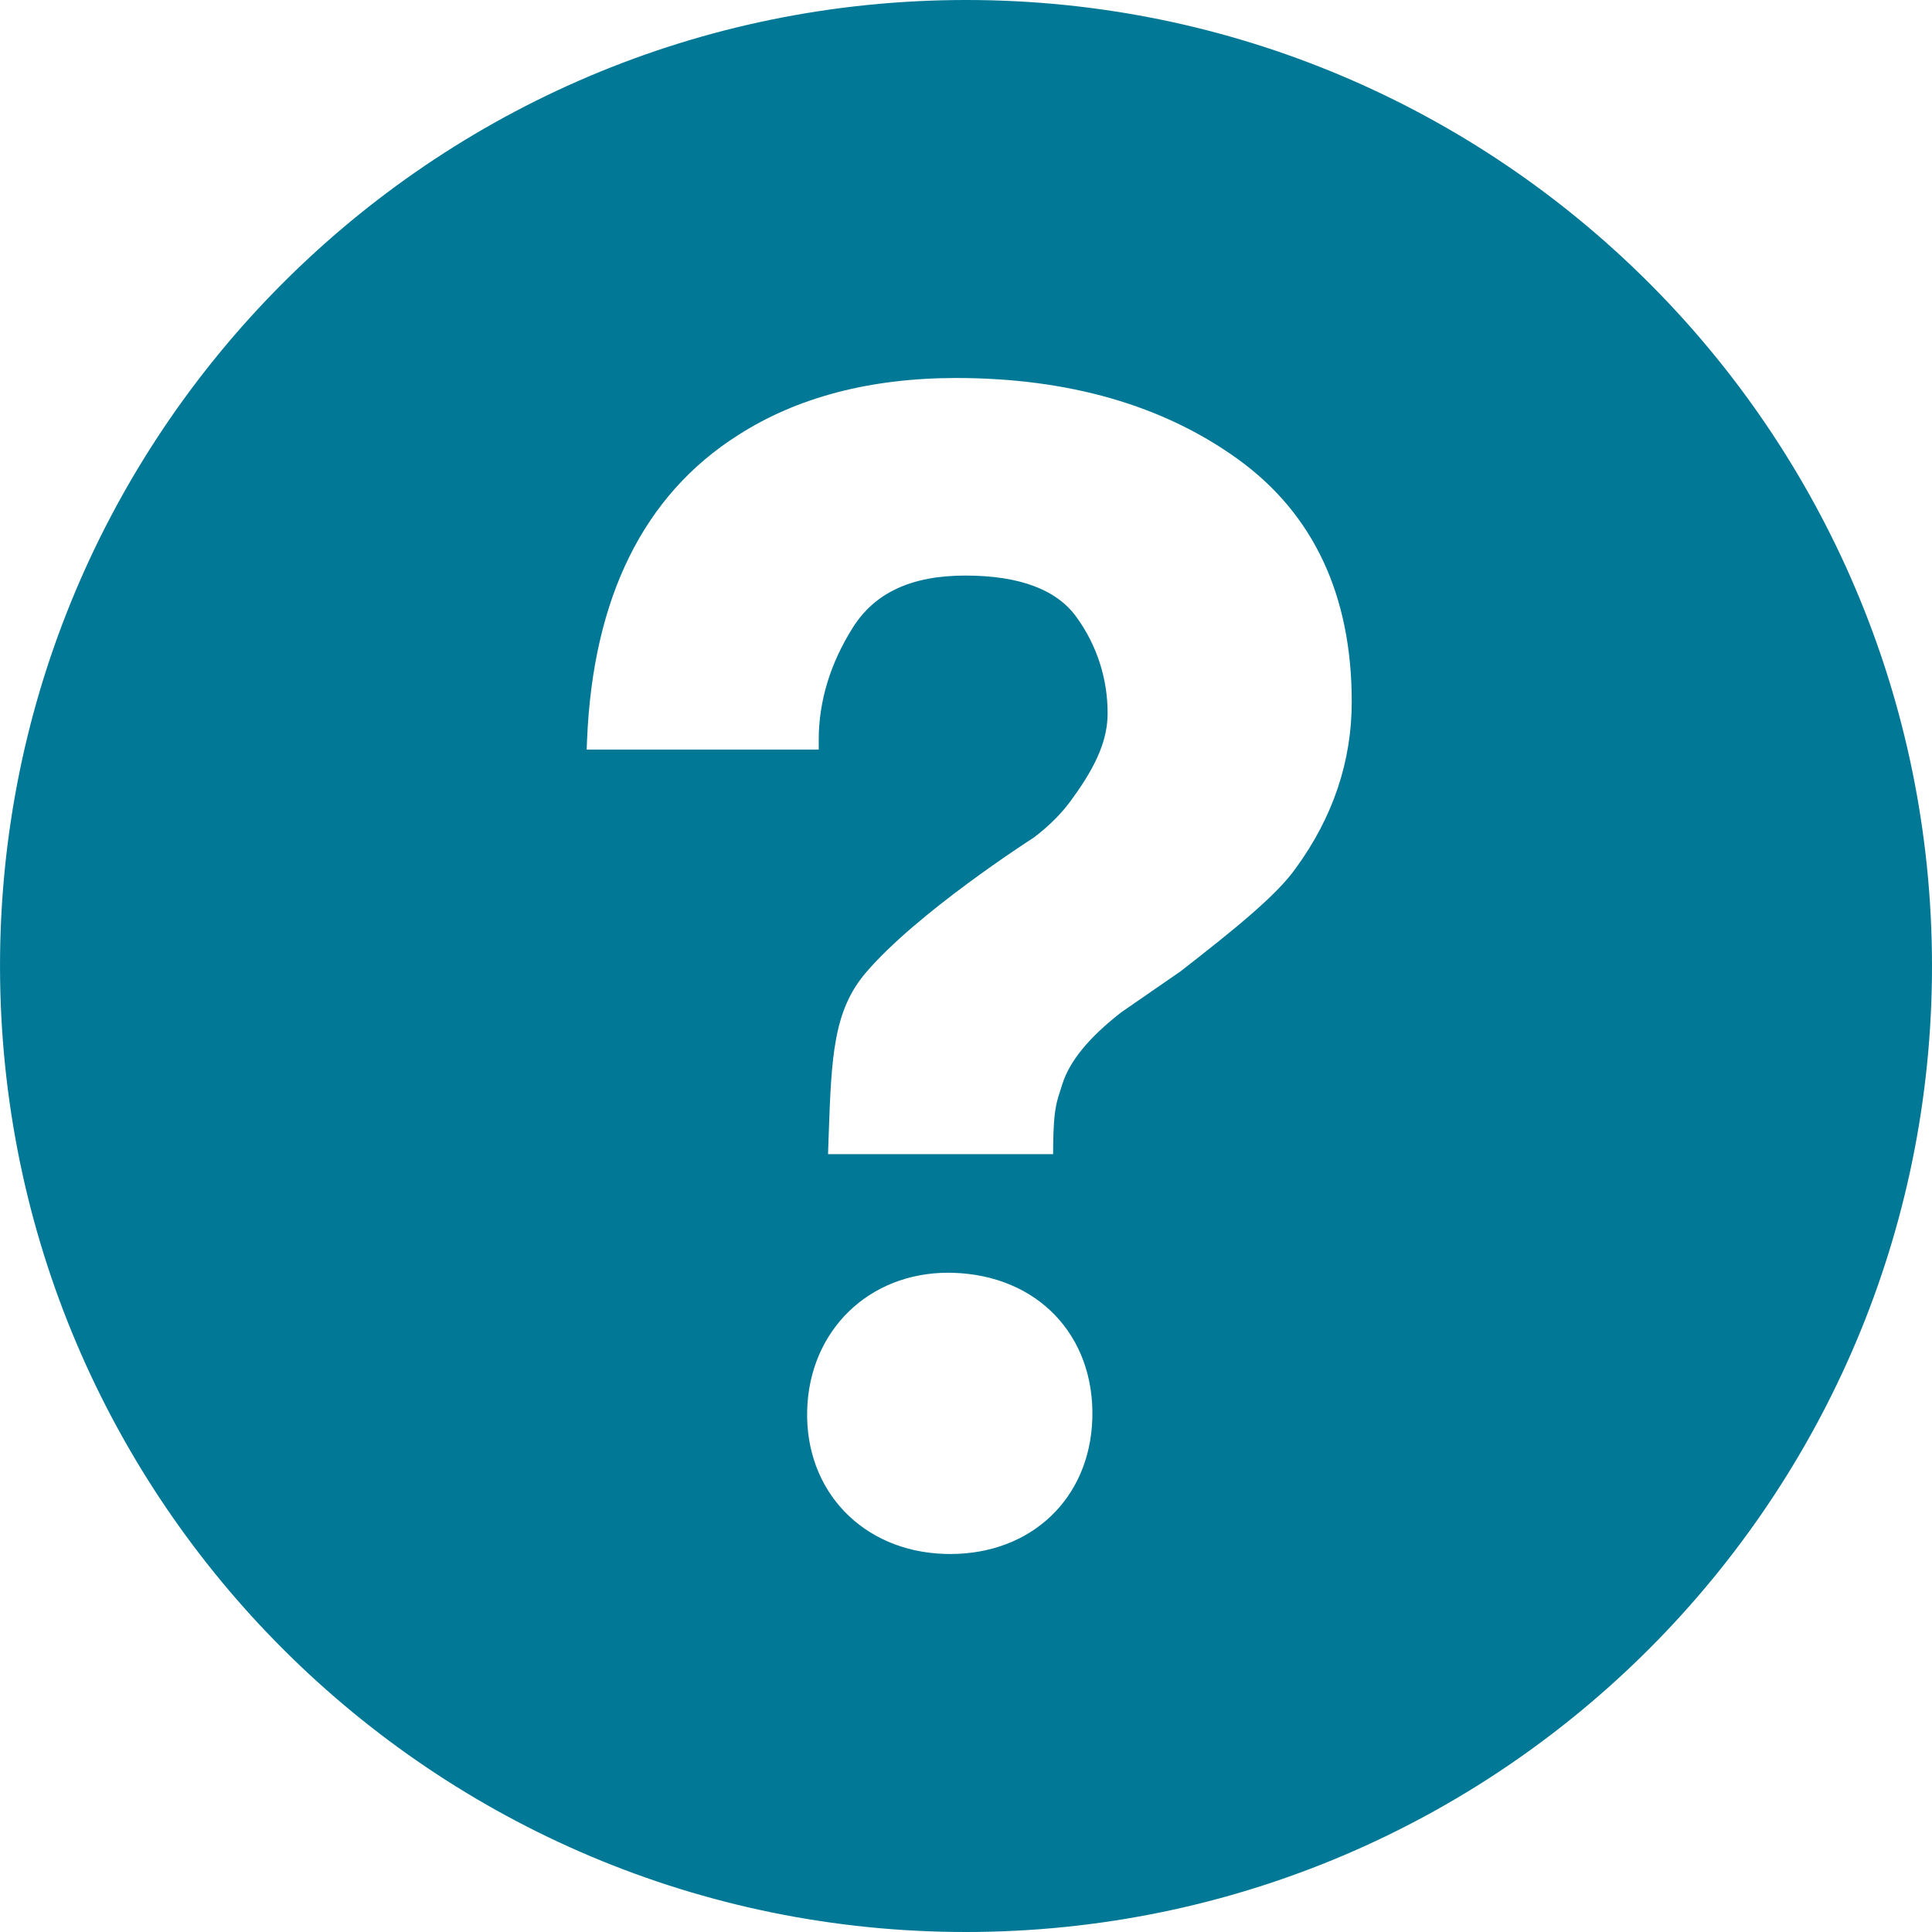
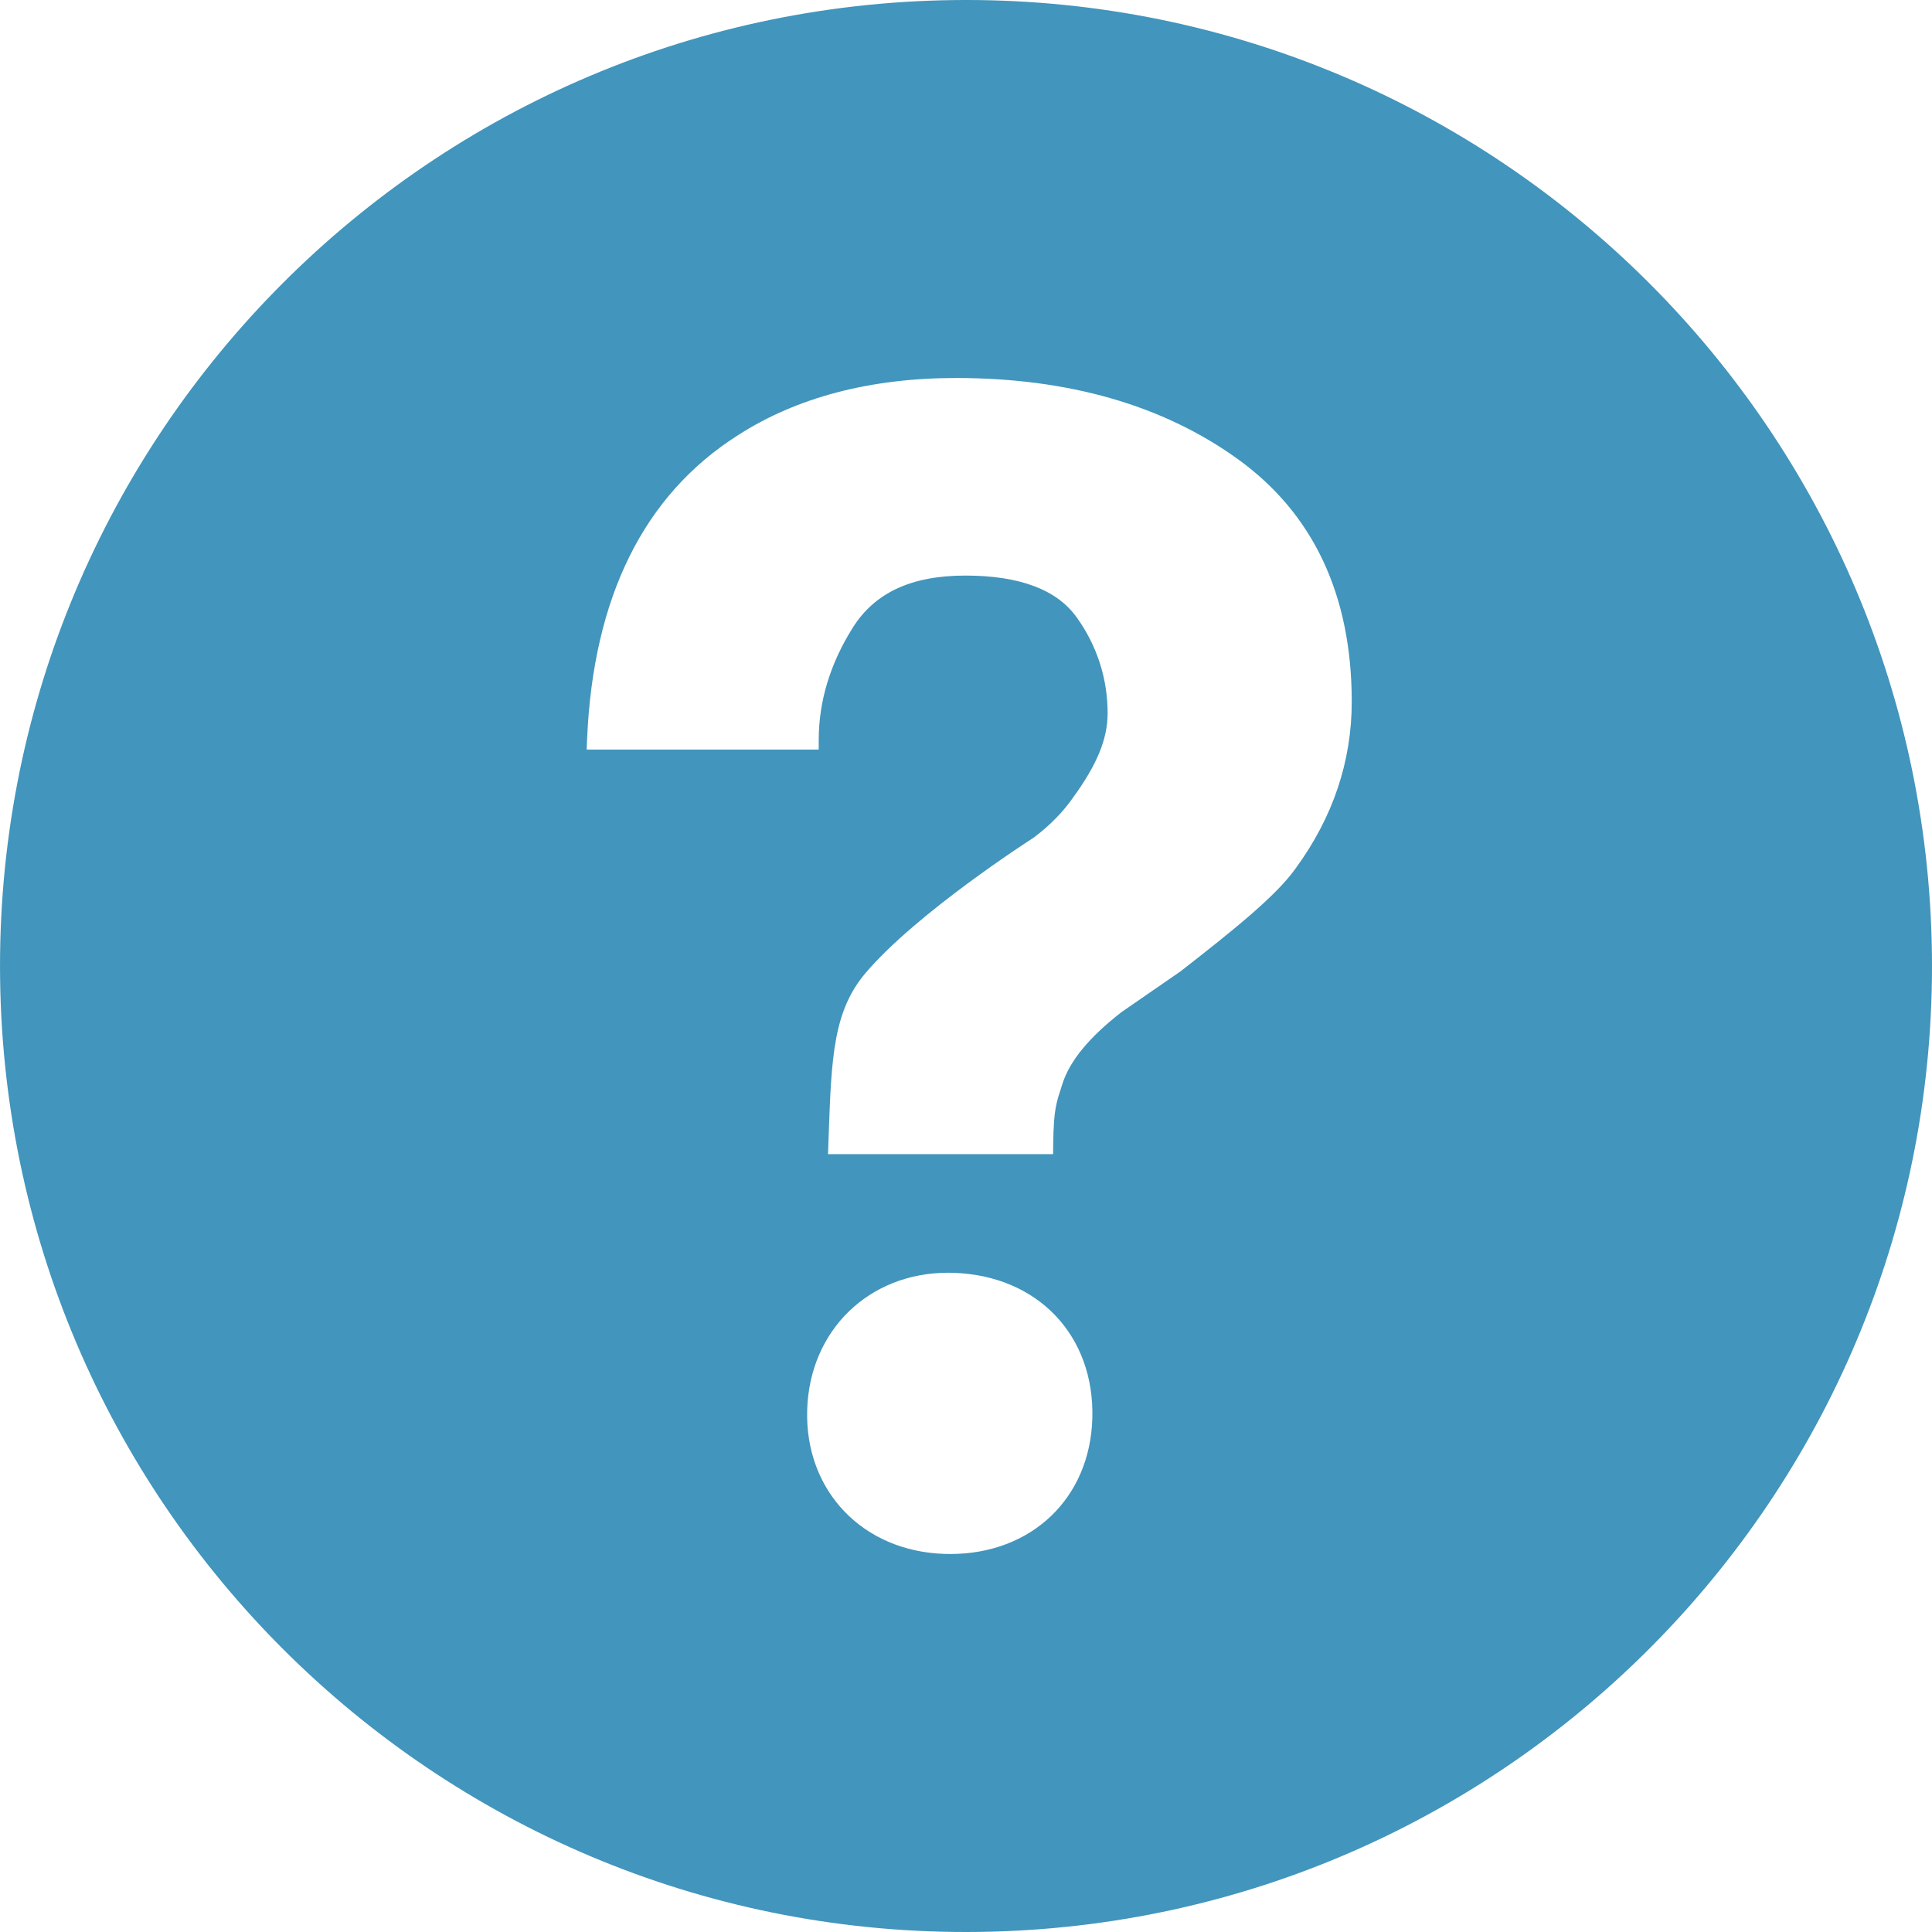
<svg xmlns="http://www.w3.org/2000/svg" width="20" height="20" viewBox="0 0 92 92">
-   <path fill="#007896" d="M45.386.004C19.983.344-.333 21.215.005 46.619c.34 25.393 21.209 45.715 46.611 45.377 25.398-.342 45.718-21.213 45.38-46.615-.34-25.395-21.21-45.716-46.61-45.377zM45.25 74l-.254-.004c-3.912-.116-6.67-2.998-6.559-6.852.109-3.788 2.934-6.538 6.717-6.538l.227.004c4.021.119 6.748 2.972 6.635 6.937C51.904 71.346 49.123 74 45.25 74zm16.455-32.659c-.92 1.307-2.943 2.93-5.492 4.916l-2.807 1.938c-1.541 1.198-2.471 2.325-2.82 3.434-.275.873-.41 1.104-.434 2.88l-.004.451H39.43l.031-.907c.131-3.728.223-5.921 1.768-7.733 2.424-2.846 7.771-6.289 7.998-6.435.766-.577 1.412-1.234 1.893-1.936 1.125-1.551 1.623-2.772 1.623-3.972a7.74 7.74 0 0 0-1.471-4.576c-.939-1.323-2.723-1.993-5.303-1.993-2.559 0-4.311.812-5.359 2.478-1.078 1.713-1.623 3.512-1.623 5.35v.457H27.936l.02-.477c.285-6.769 2.701-11.643 7.178-14.487C37.947 18.918 41.447 18 45.531 18c5.346 0 9.859 1.299 13.412 3.861 3.6 2.596 5.426 6.484 5.426 11.556 0 2.837-.896 5.502-2.664 7.924z" />
+   <path fill="#4295bc" d="M45.386.004C19.983.344-.333 21.215.005 46.619c.34 25.393 21.209 45.715 46.611 45.377 25.398-.342 45.718-21.213 45.38-46.615-.34-25.395-21.21-45.716-46.61-45.377zM45.25 74l-.254-.004c-3.912-.116-6.67-2.998-6.559-6.852.109-3.788 2.934-6.538 6.717-6.538l.227.004c4.021.119 6.748 2.972 6.635 6.937C51.904 71.346 49.123 74 45.25 74zm16.455-32.659c-.92 1.307-2.943 2.93-5.492 4.916l-2.807 1.938c-1.541 1.198-2.471 2.325-2.82 3.434-.275.873-.41 1.104-.434 2.88l-.004.451H39.43l.031-.907c.131-3.728.223-5.921 1.768-7.733 2.424-2.846 7.771-6.289 7.998-6.435.766-.577 1.412-1.234 1.893-1.936 1.125-1.551 1.623-2.772 1.623-3.972a7.74 7.74 0 0 0-1.471-4.576c-.939-1.323-2.723-1.993-5.303-1.993-2.559 0-4.311.812-5.359 2.478-1.078 1.713-1.623 3.512-1.623 5.35v.457H27.936l.02-.477c.285-6.769 2.701-11.643 7.178-14.487C37.947 18.918 41.447 18 45.531 18c5.346 0 9.859 1.299 13.412 3.861 3.6 2.596 5.426 6.484 5.426 11.556 0 2.837-.896 5.502-2.664 7.924z" />
</svg>
